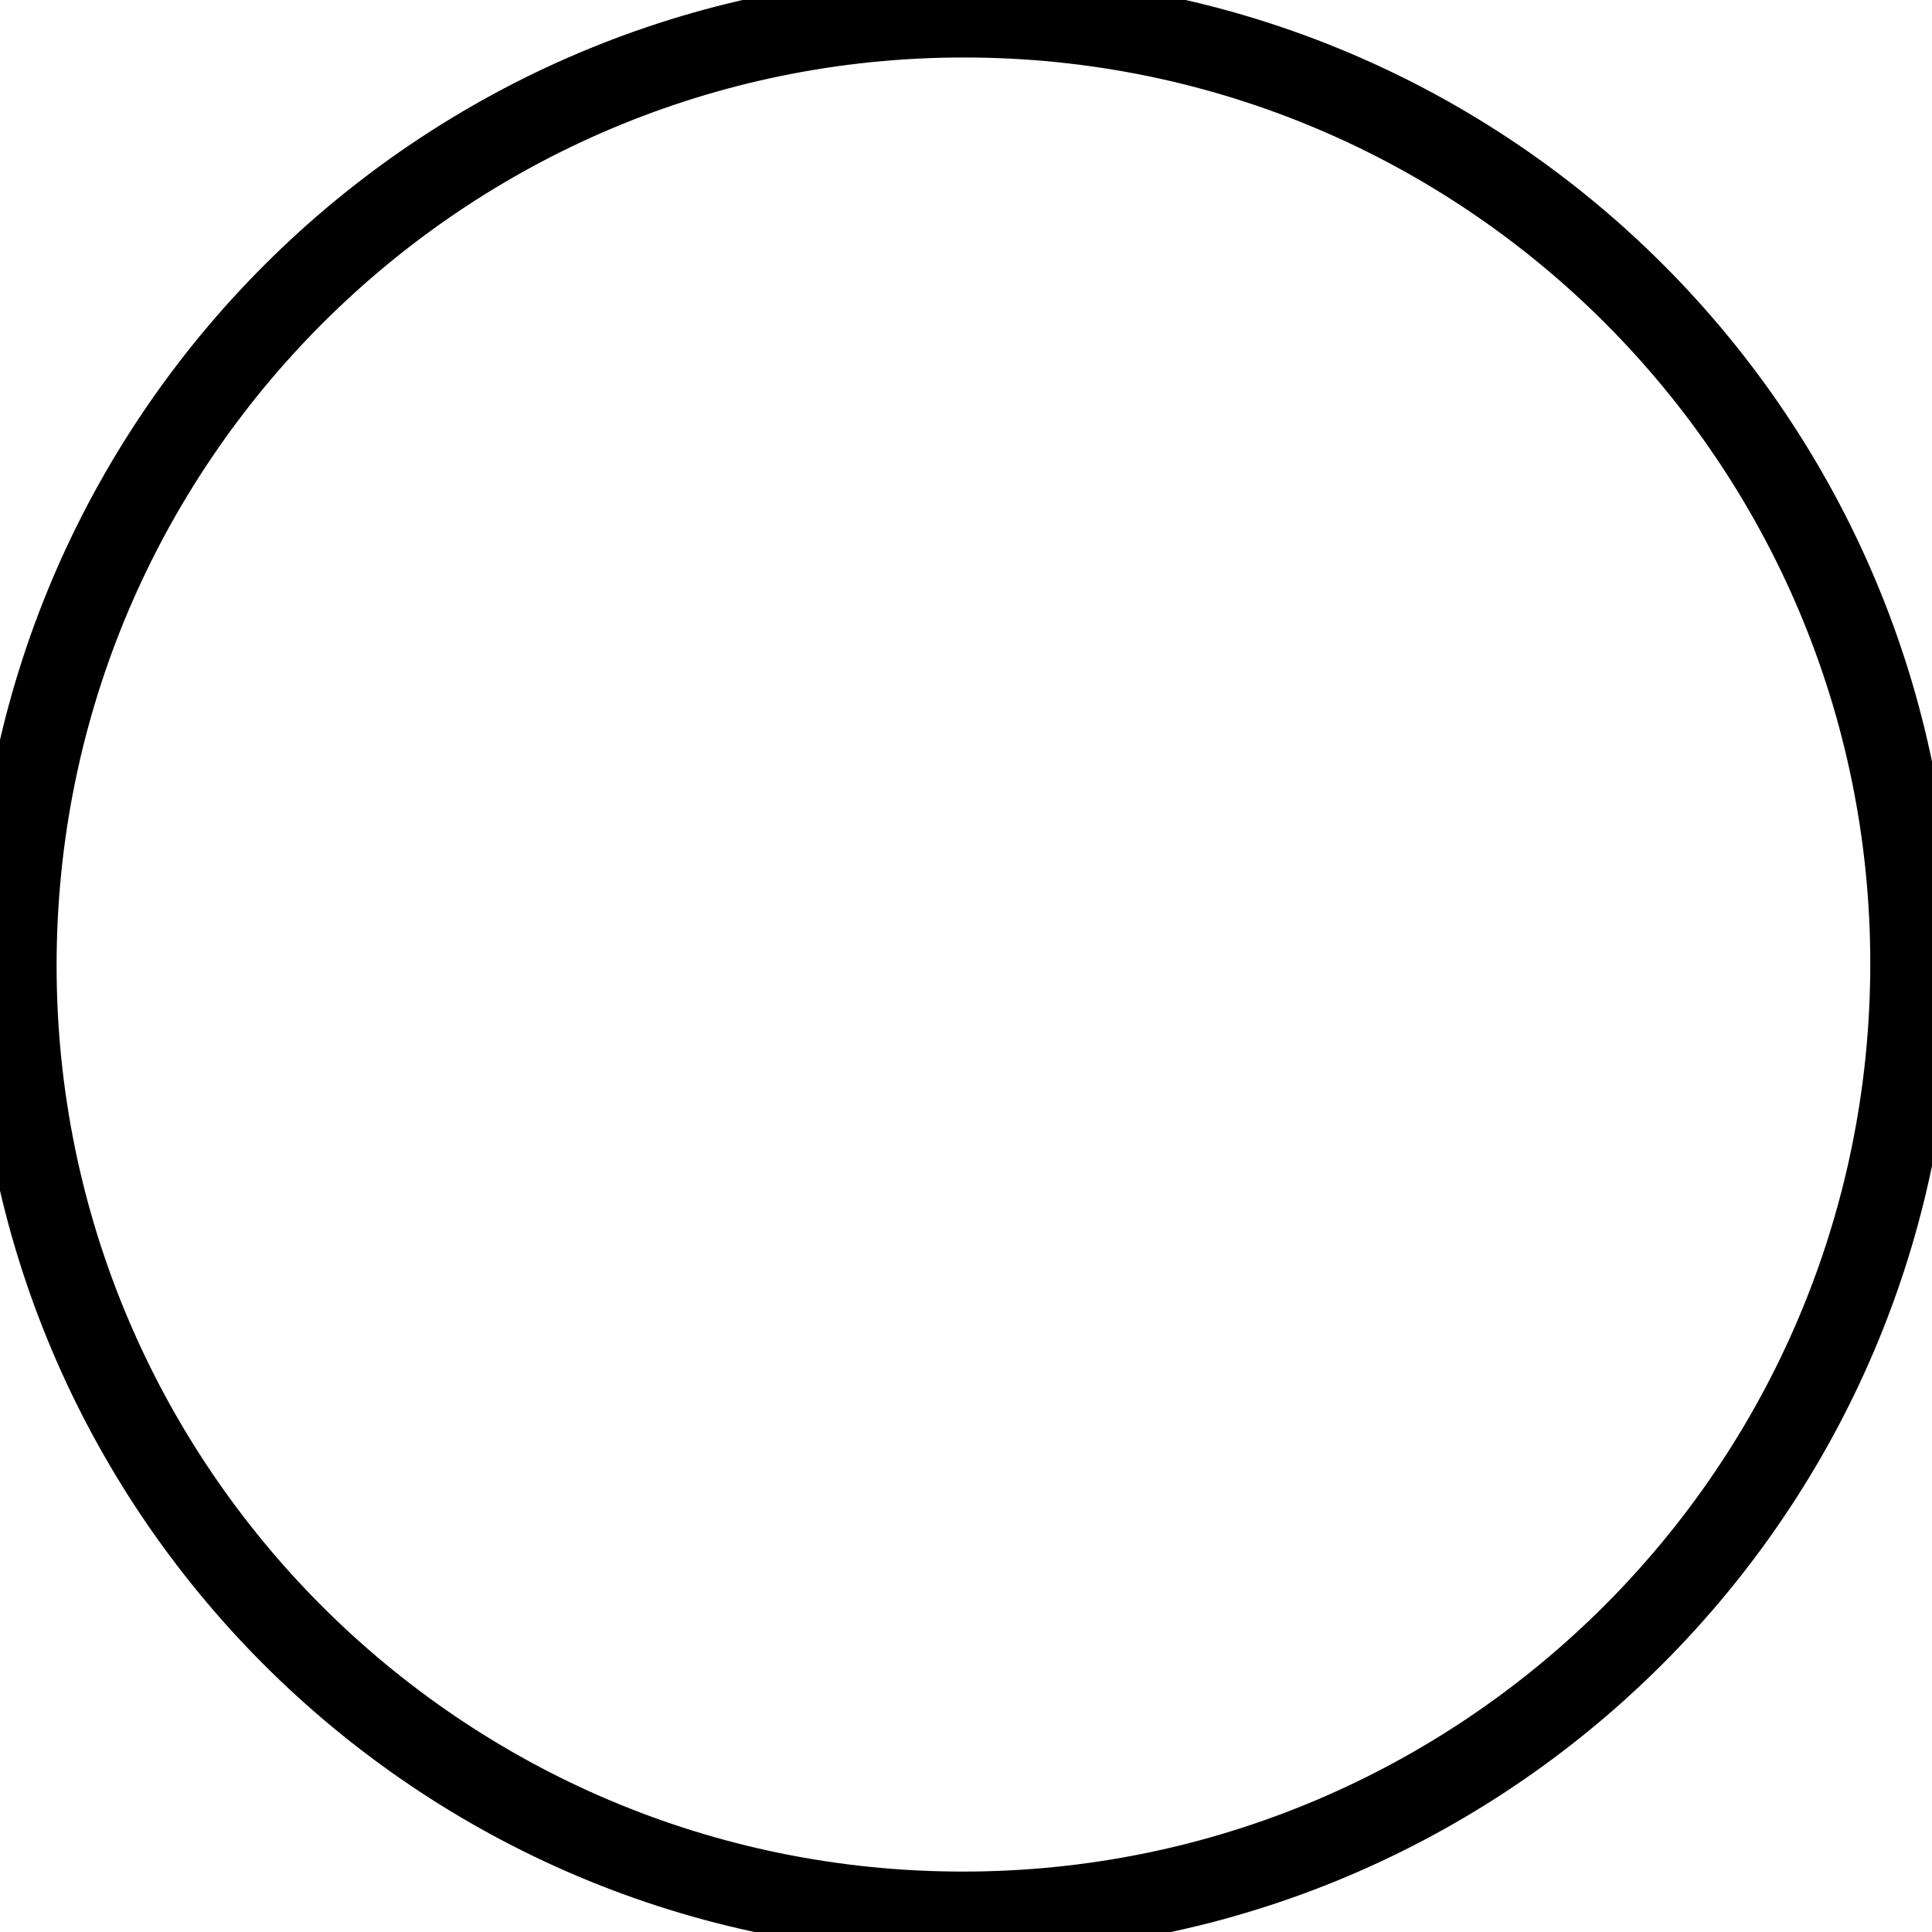
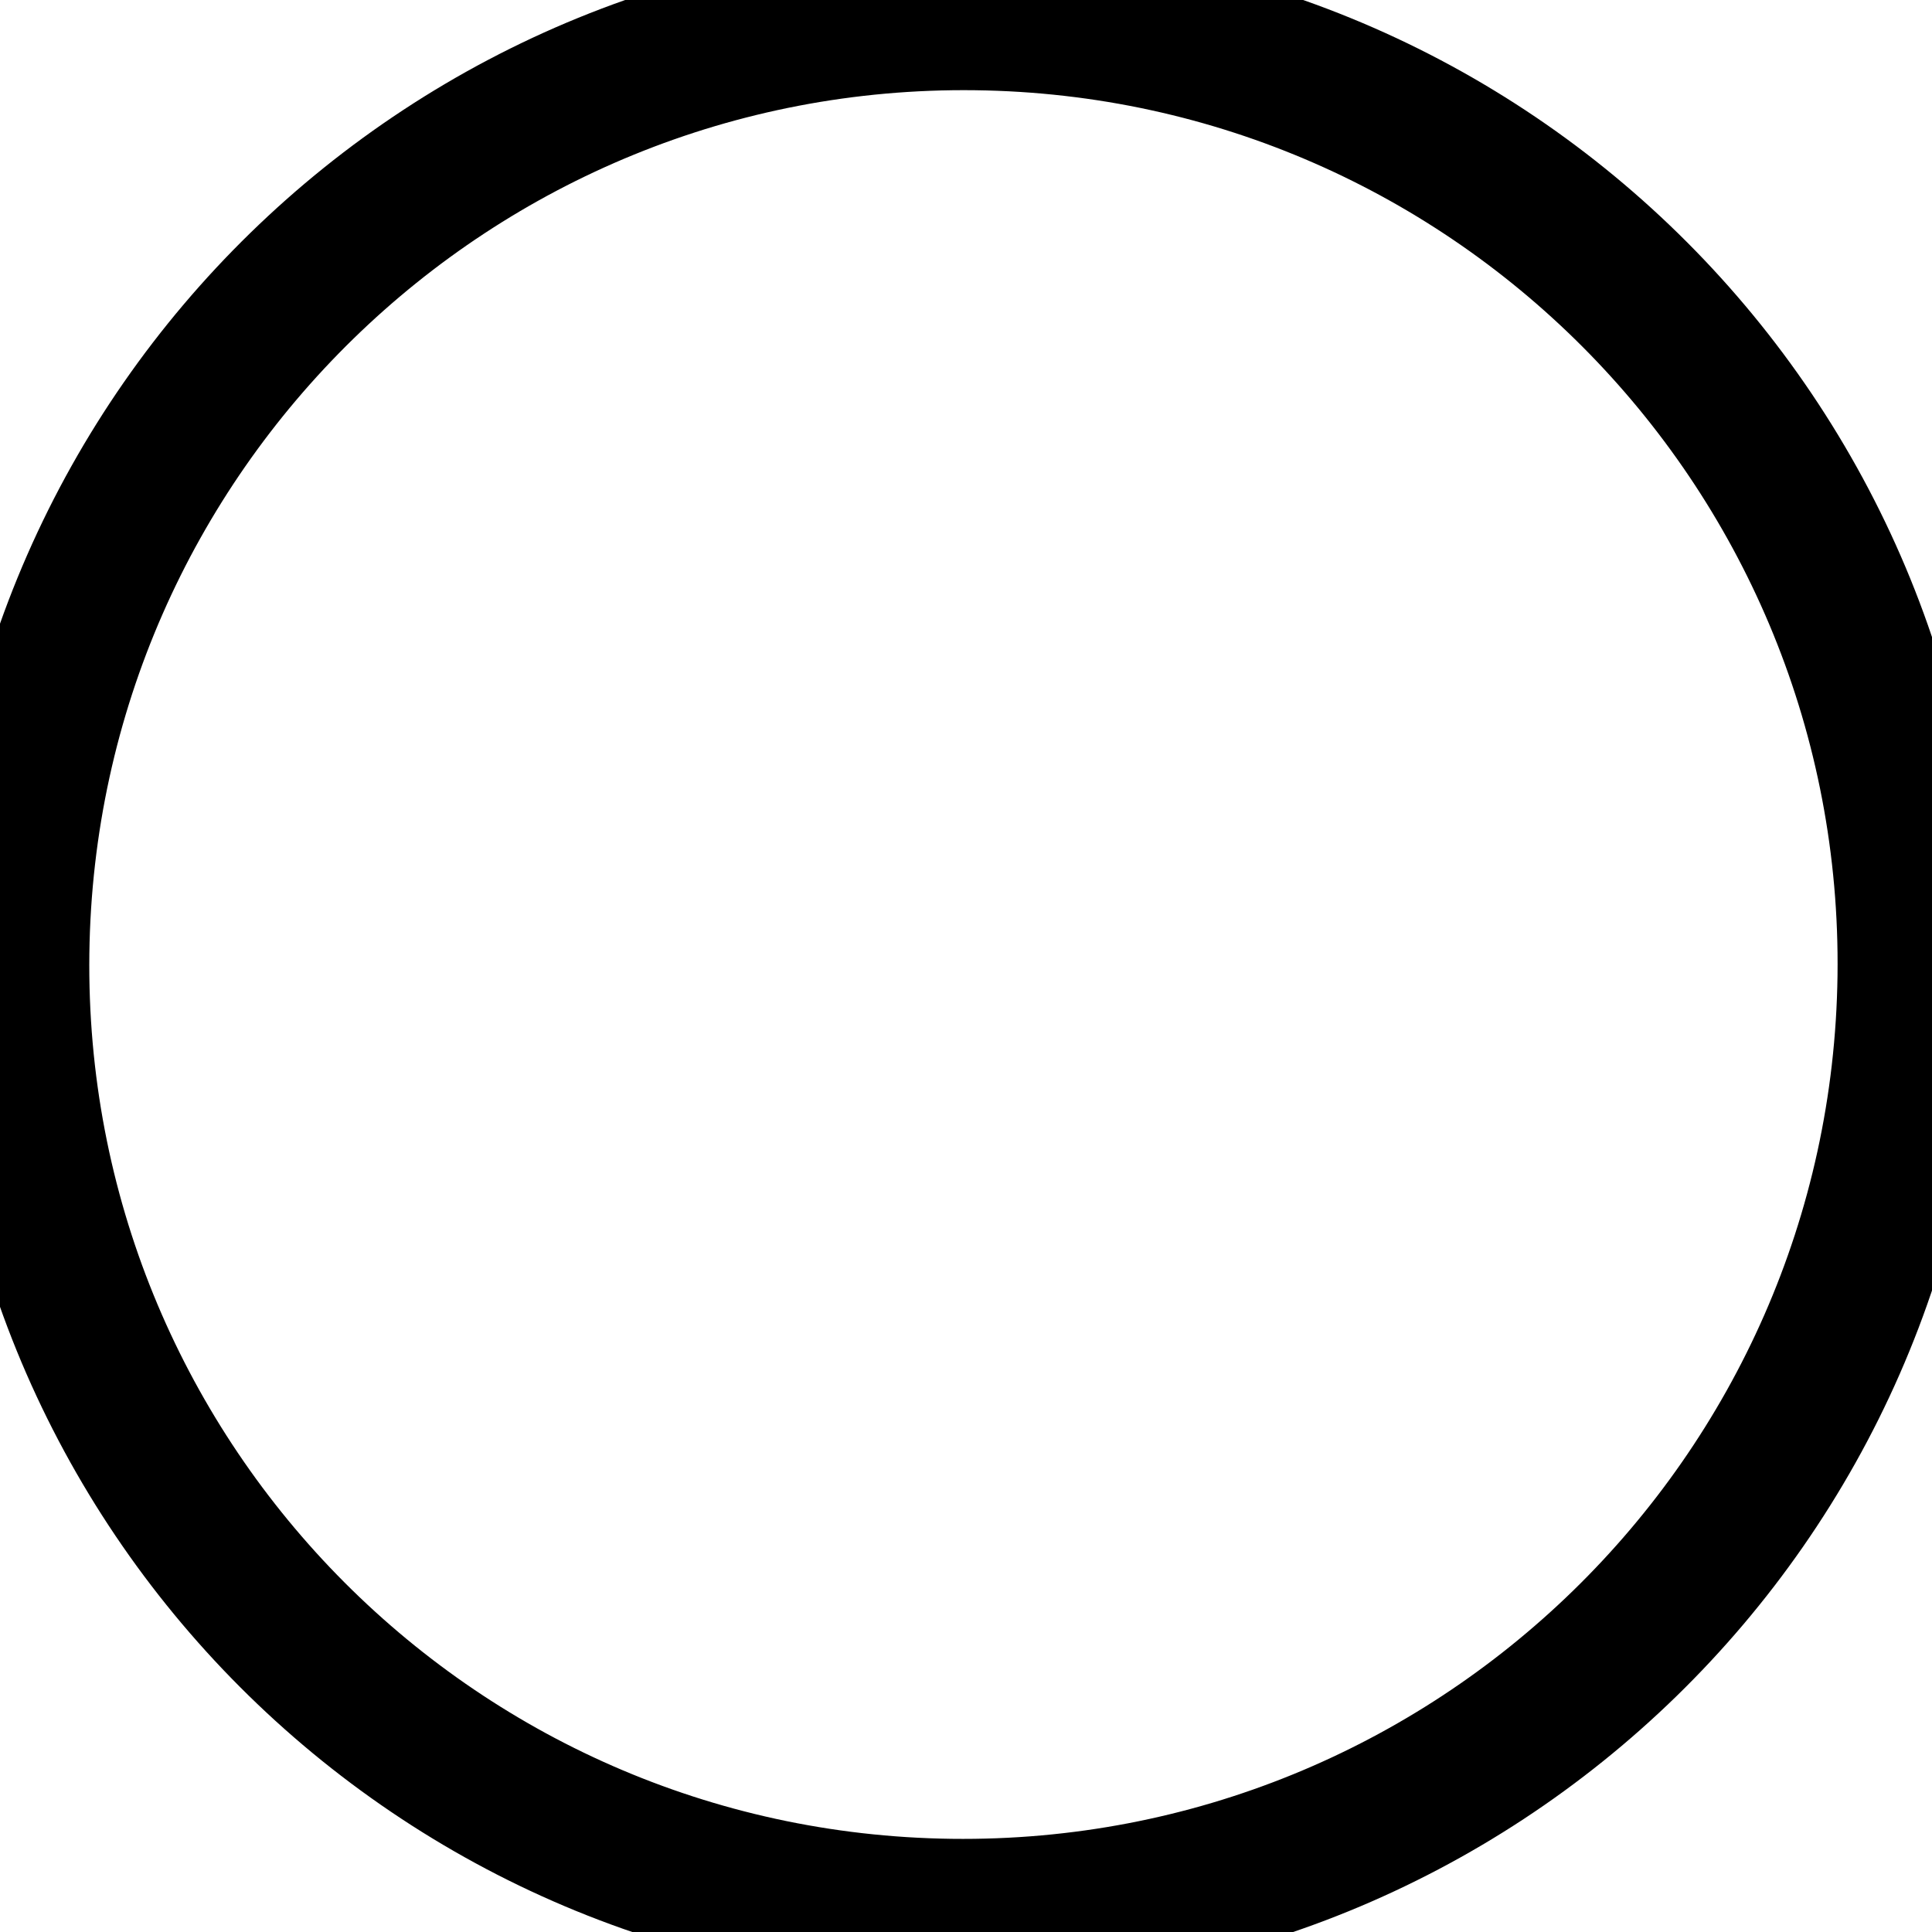
<svg xmlns="http://www.w3.org/2000/svg" width="68.8pt" height="68.8pt">
  <defs>
    <linearGradient id="gradient0" gradientTransform="" gradientUnits="objectBoundingBox" x1="0.5" y1="0.5" x2="0.5" y2="0" spreadMethod="pad">
      <stop stop-color="#ffffff" offset="0.994" stop-opacity="1" />
      <stop stop-color="#000000" offset="1" stop-opacity="1" />
    </linearGradient>
  </defs>
  <g id="Layer_2" />
  <g id="Layer_1">
-     <ellipse id="shape1" transform="matrix(0.99992 0.0125877 -0.0133496 0.99991 1.33638 0.210269)" rx="33.76pt" ry="33.768pt" cx="33.76pt" cy="33.768pt" fill="url(#gradient0)" fill-rule="evenodd" stroke="#000000" stroke-width="3.912" stroke-linecap="square" stroke-linejoin="miter" stroke-miterlimit="1.984" />
+     <ellipse id="shape1" transform="matrix(0.99992 0.0125877 -0.0133496 0.99991 1.33638 0.210269)" rx="33.76pt" ry="33.768pt" cx="33.76pt" cy="33.768pt" fill="url(#gradient0)" fill-rule="evenodd" stroke="#000000" stroke-width="7.016" stroke-linecap="square" stroke-linejoin="miter" stroke-miterlimit="1.984" />
  </g>
</svg>
